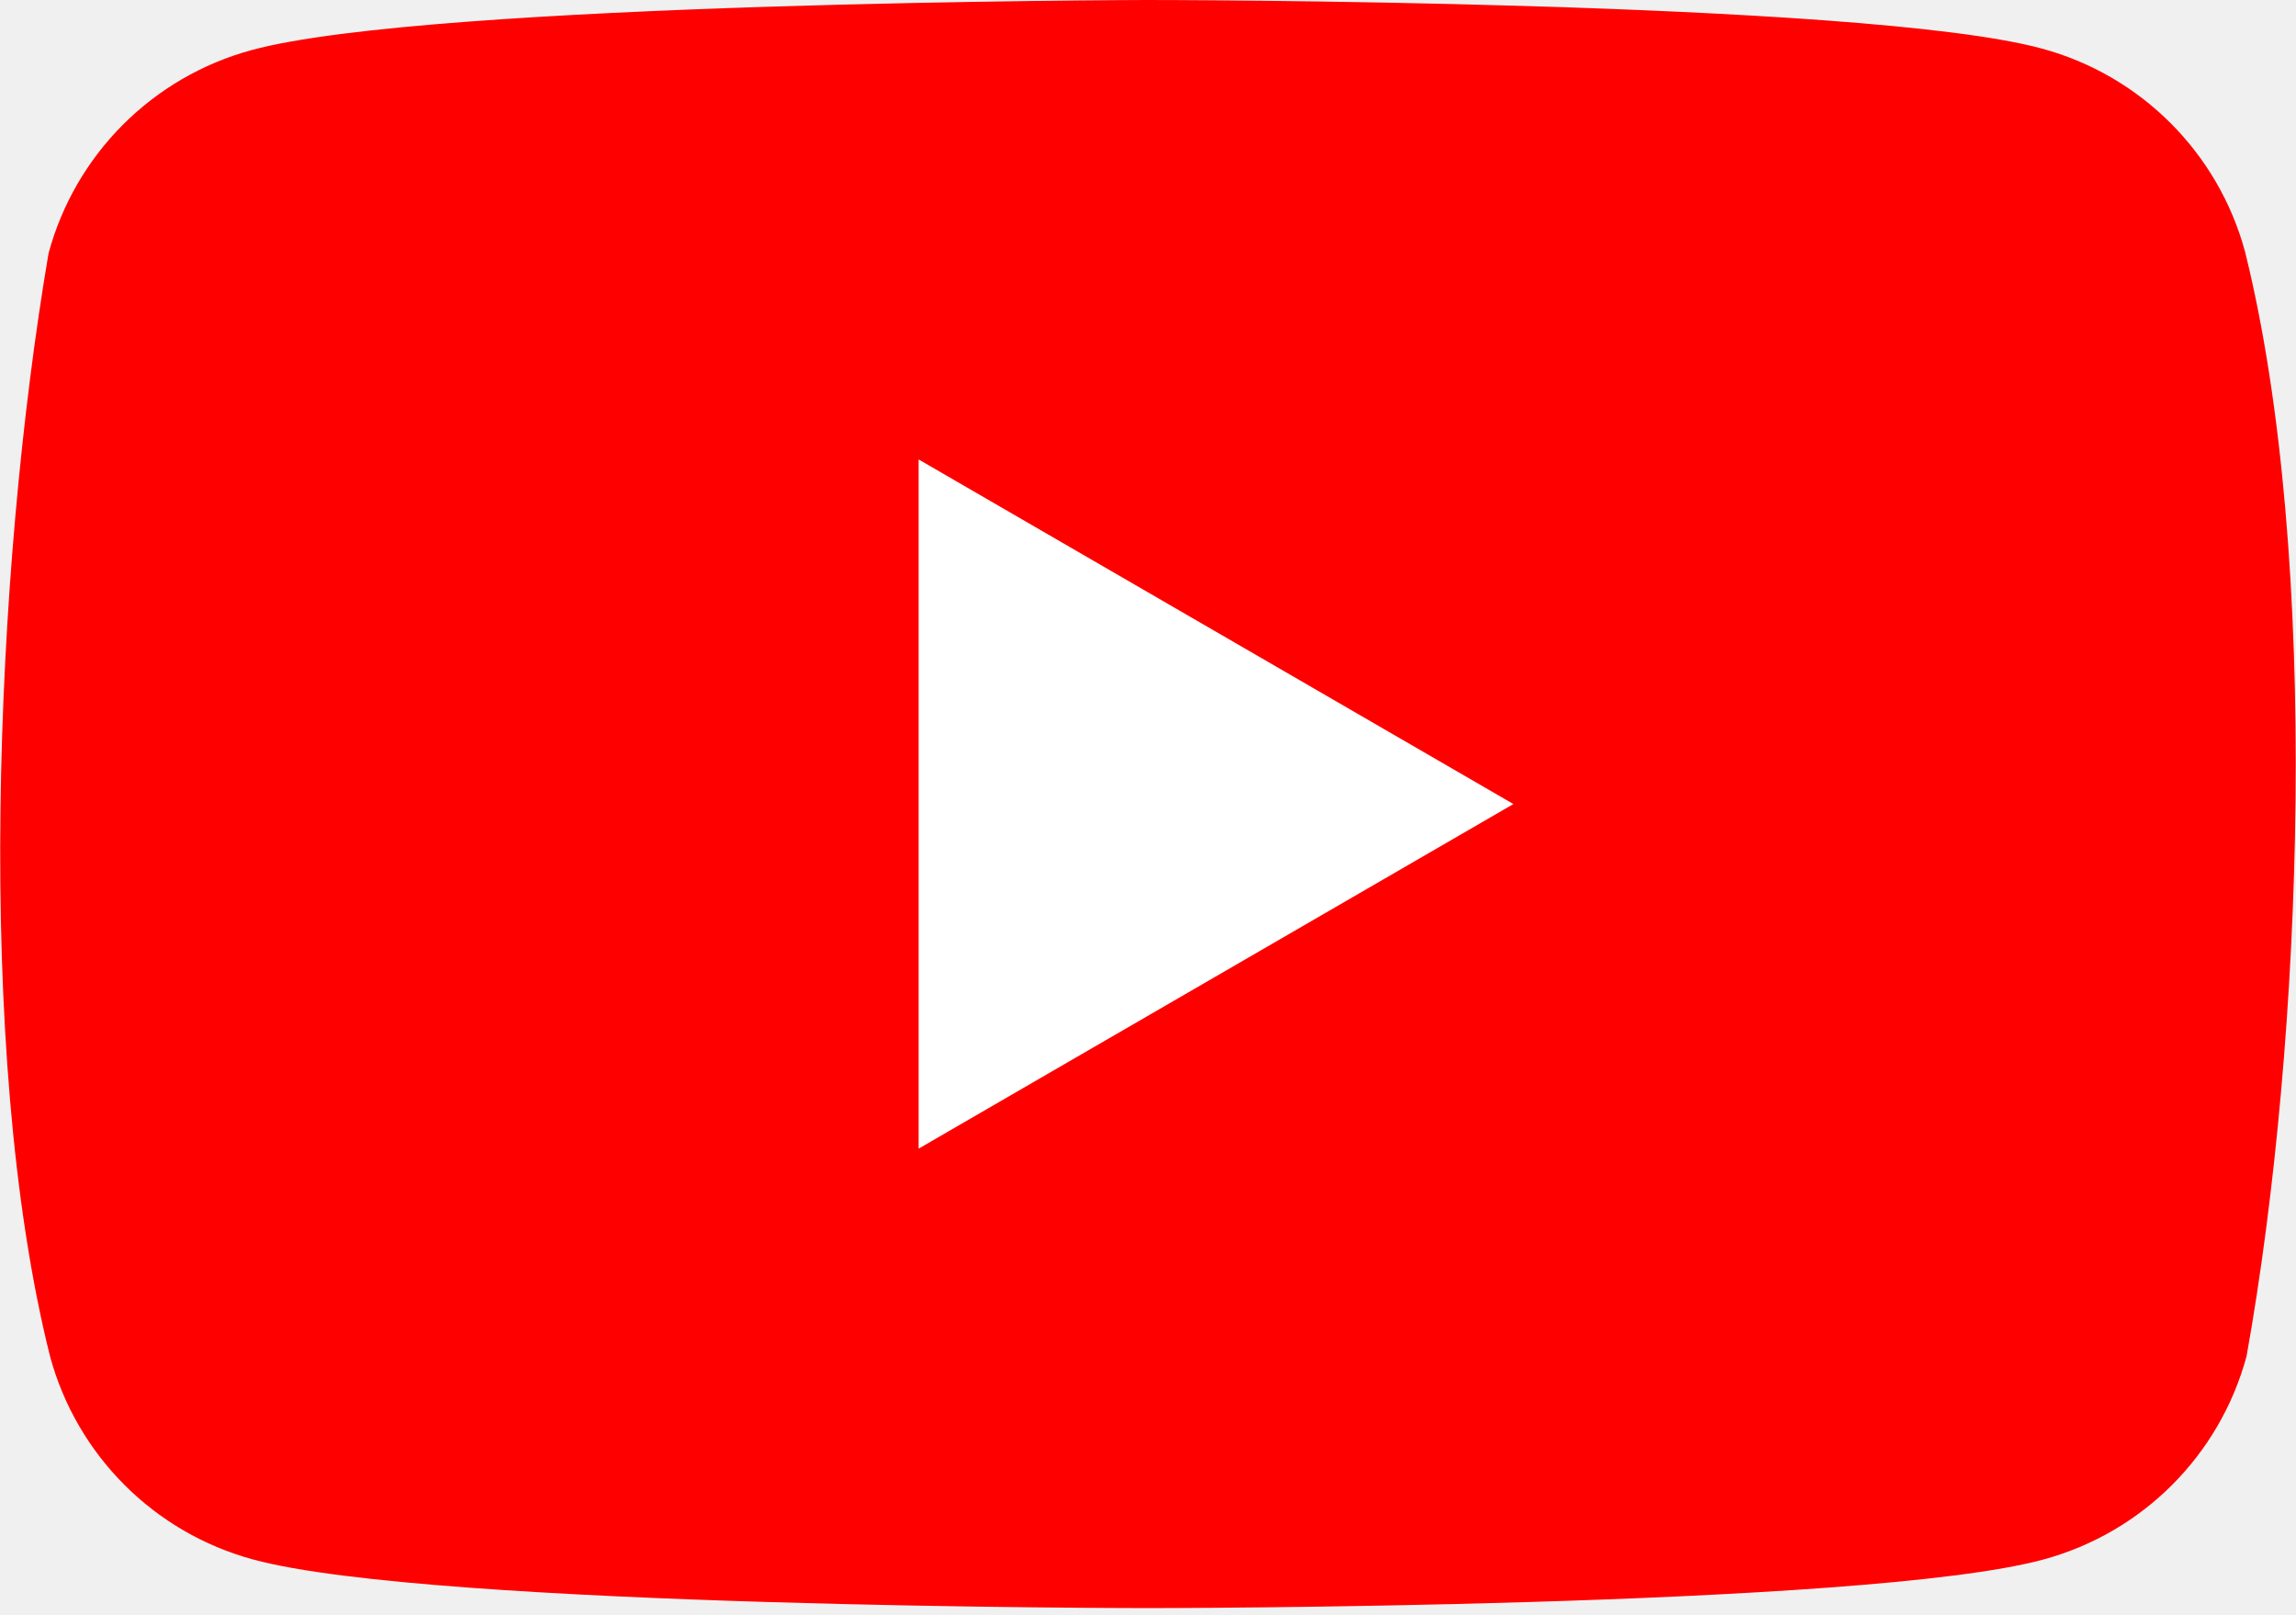
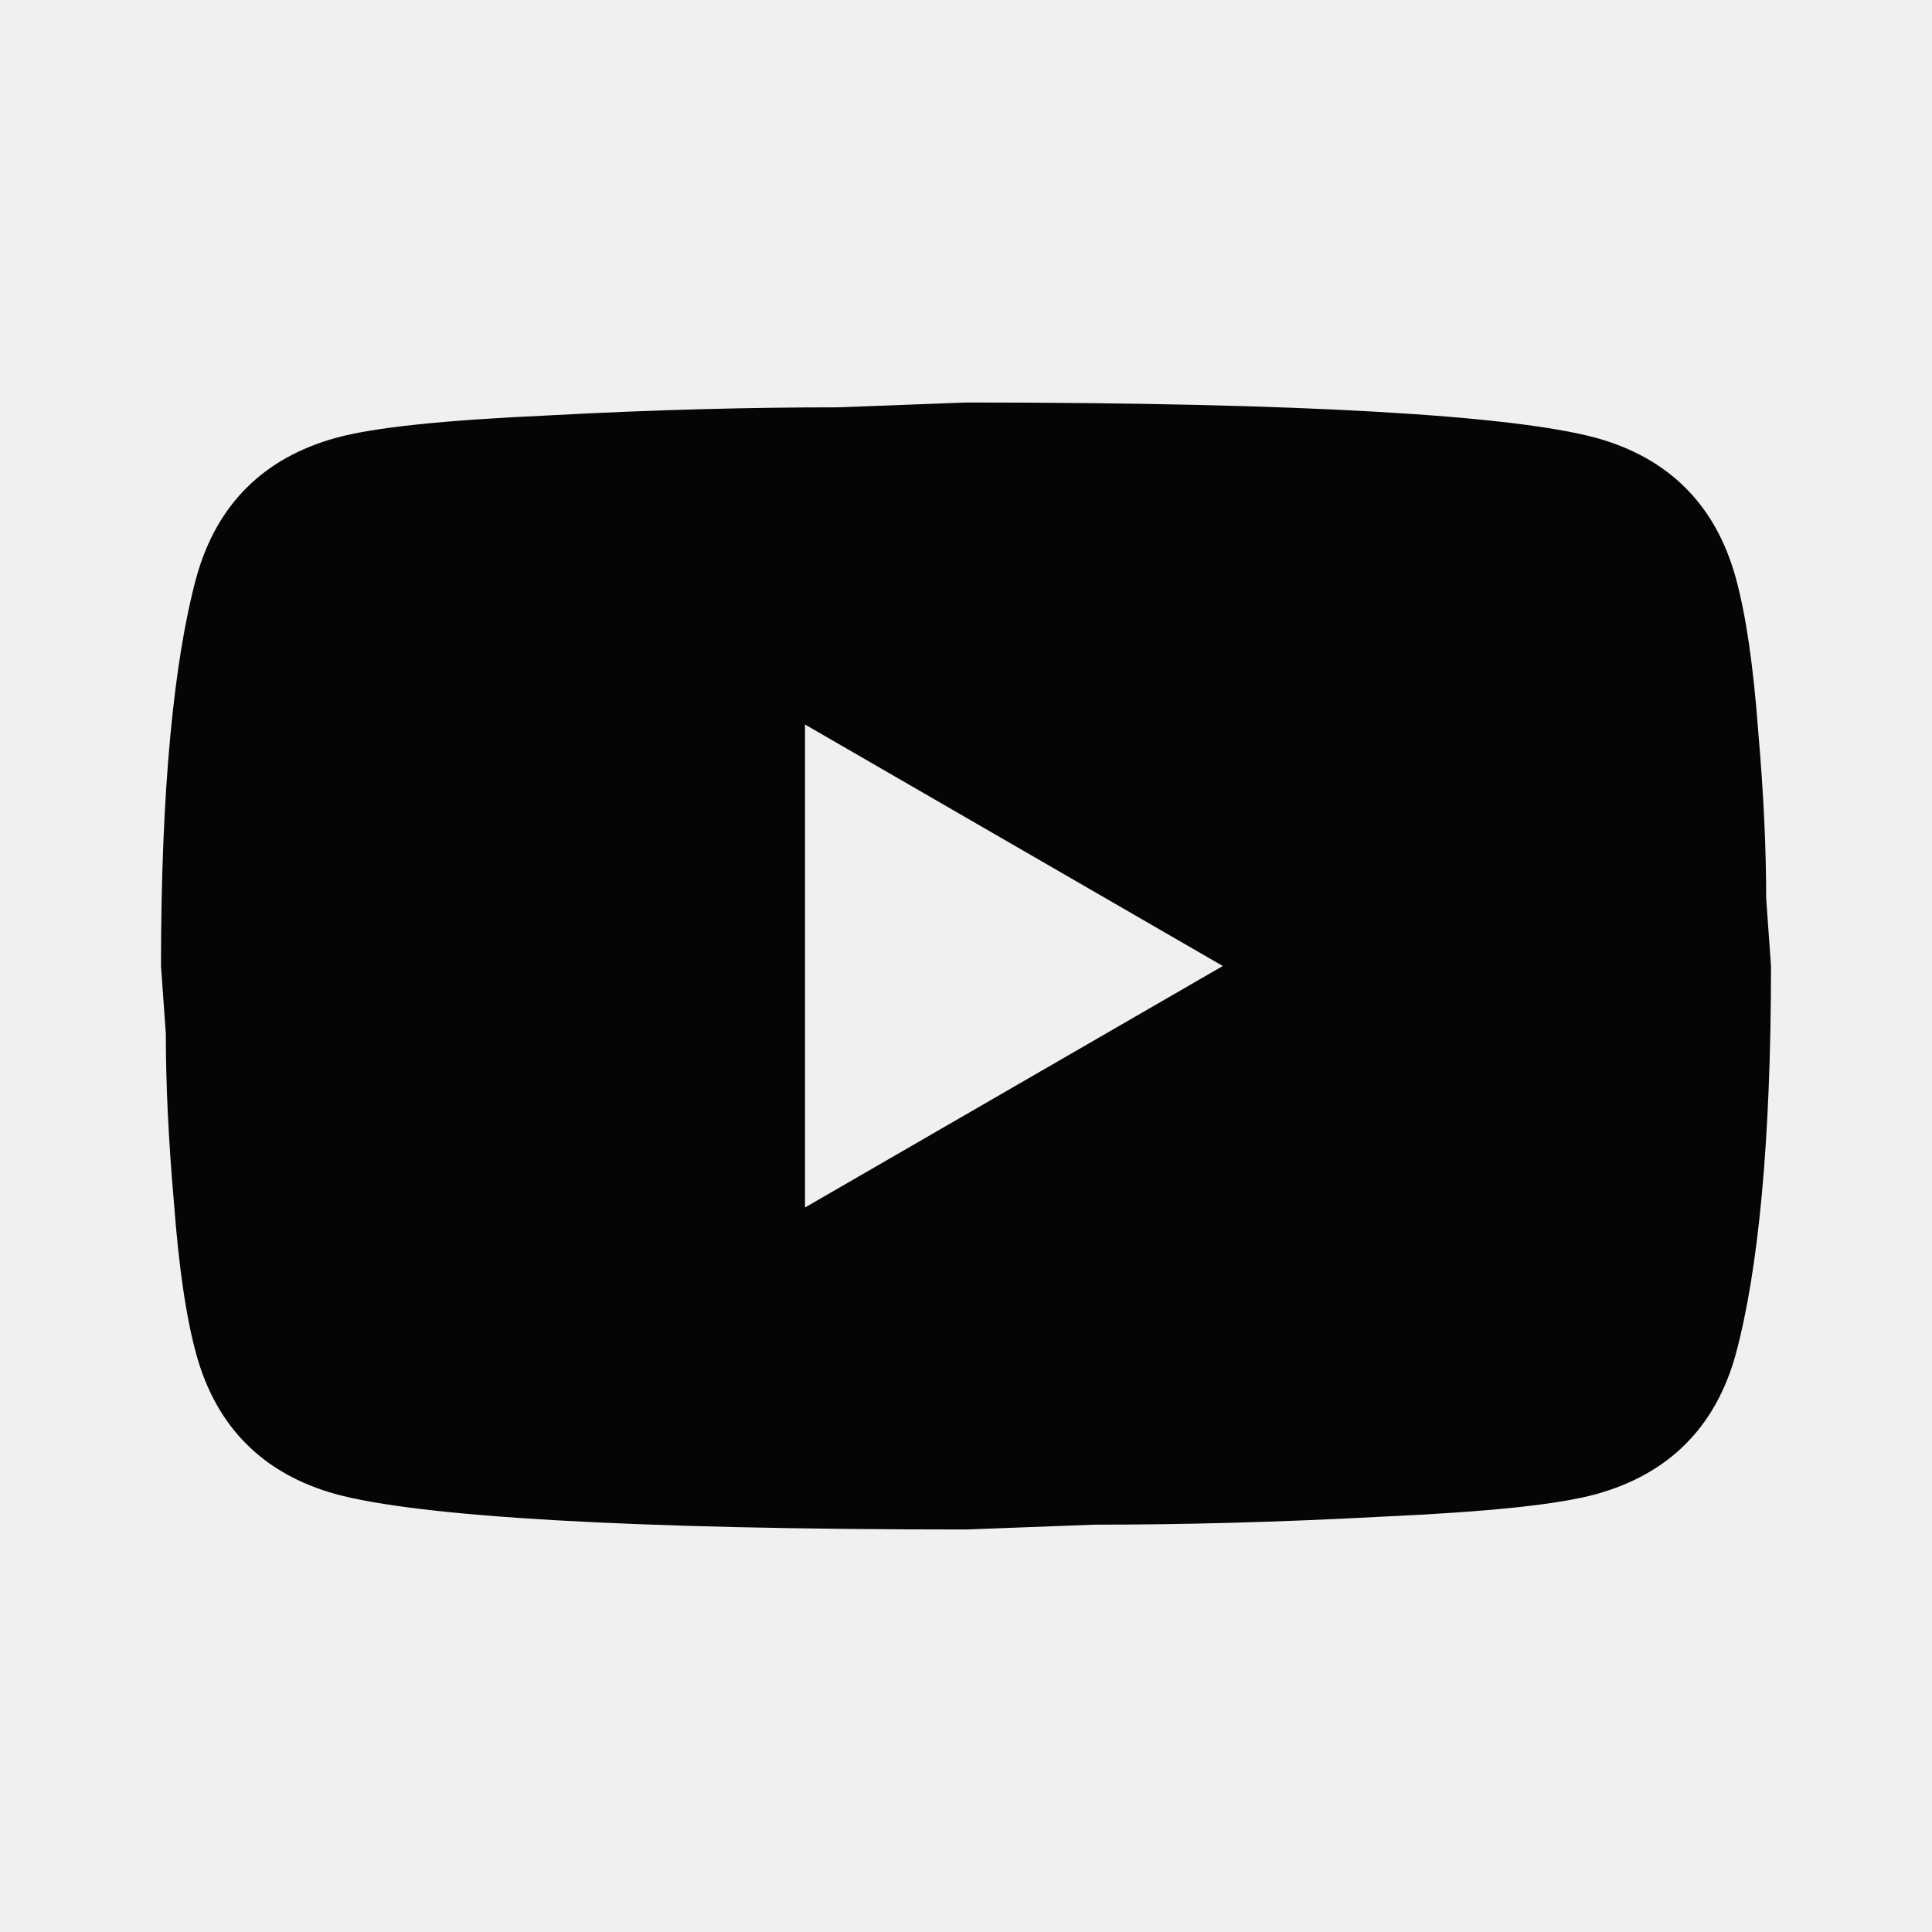
- <svg xmlns="http://www.w3.org/2000/svg" width="28.45" height="20" viewBox="0 0 256 180">
-   <path fill="#f00" d="M250.346 28.075A32.18 32.18 0 0 0 227.69 5.418C207.824 0 127.87 0 127.87 0S47.912.164 28.046 5.582A32.18 32.18 0 0 0 5.39 28.24c-6.009 35.298-8.34 89.084.165 122.97a32.18 32.18 0 0 0 22.656 22.657c19.866 5.418 99.822 5.418 99.822 5.418s79.955 0 99.82-5.418a32.18 32.18 0 0 0 22.657-22.657c6.338-35.348 8.291-89.1-.164-123.134" />
-   <path fill="#fff" d="m102.421 128.06l66.328-38.418l-66.328-38.418z" />
+ <svg xmlns="http://www.w3.org/2000/svg" width="36" height="36" viewBox="0 0 24 24">
+   <path fill="#050505" d="m10 15l5.19-3L10 9zm11.56-7.83c.13.47.22 1.1.28 1.9c.07.8.1 1.49.1 2.09L22 12c0 2.19-.16 3.8-.44 4.83c-.25.9-.83 1.48-1.73 1.73c-.47.13-1.33.22-2.65.28c-1.3.07-2.49.1-3.59.1L12 19c-4.19 0-6.8-.16-7.83-.44c-.9-.25-1.48-.83-1.73-1.73c-.13-.47-.22-1.1-.28-1.9c-.07-.8-.1-1.49-.1-2.09L2 12c0-2.19.16-3.8.44-4.83c.25-.9.83-1.48 1.73-1.73c.47-.13 1.33-.22 2.65-.28c1.3-.07 2.49-.1 3.59-.1L12 5c4.19 0 6.8.16 7.83.44c.9.25 1.48.83 1.73 1.73" />
</svg>
